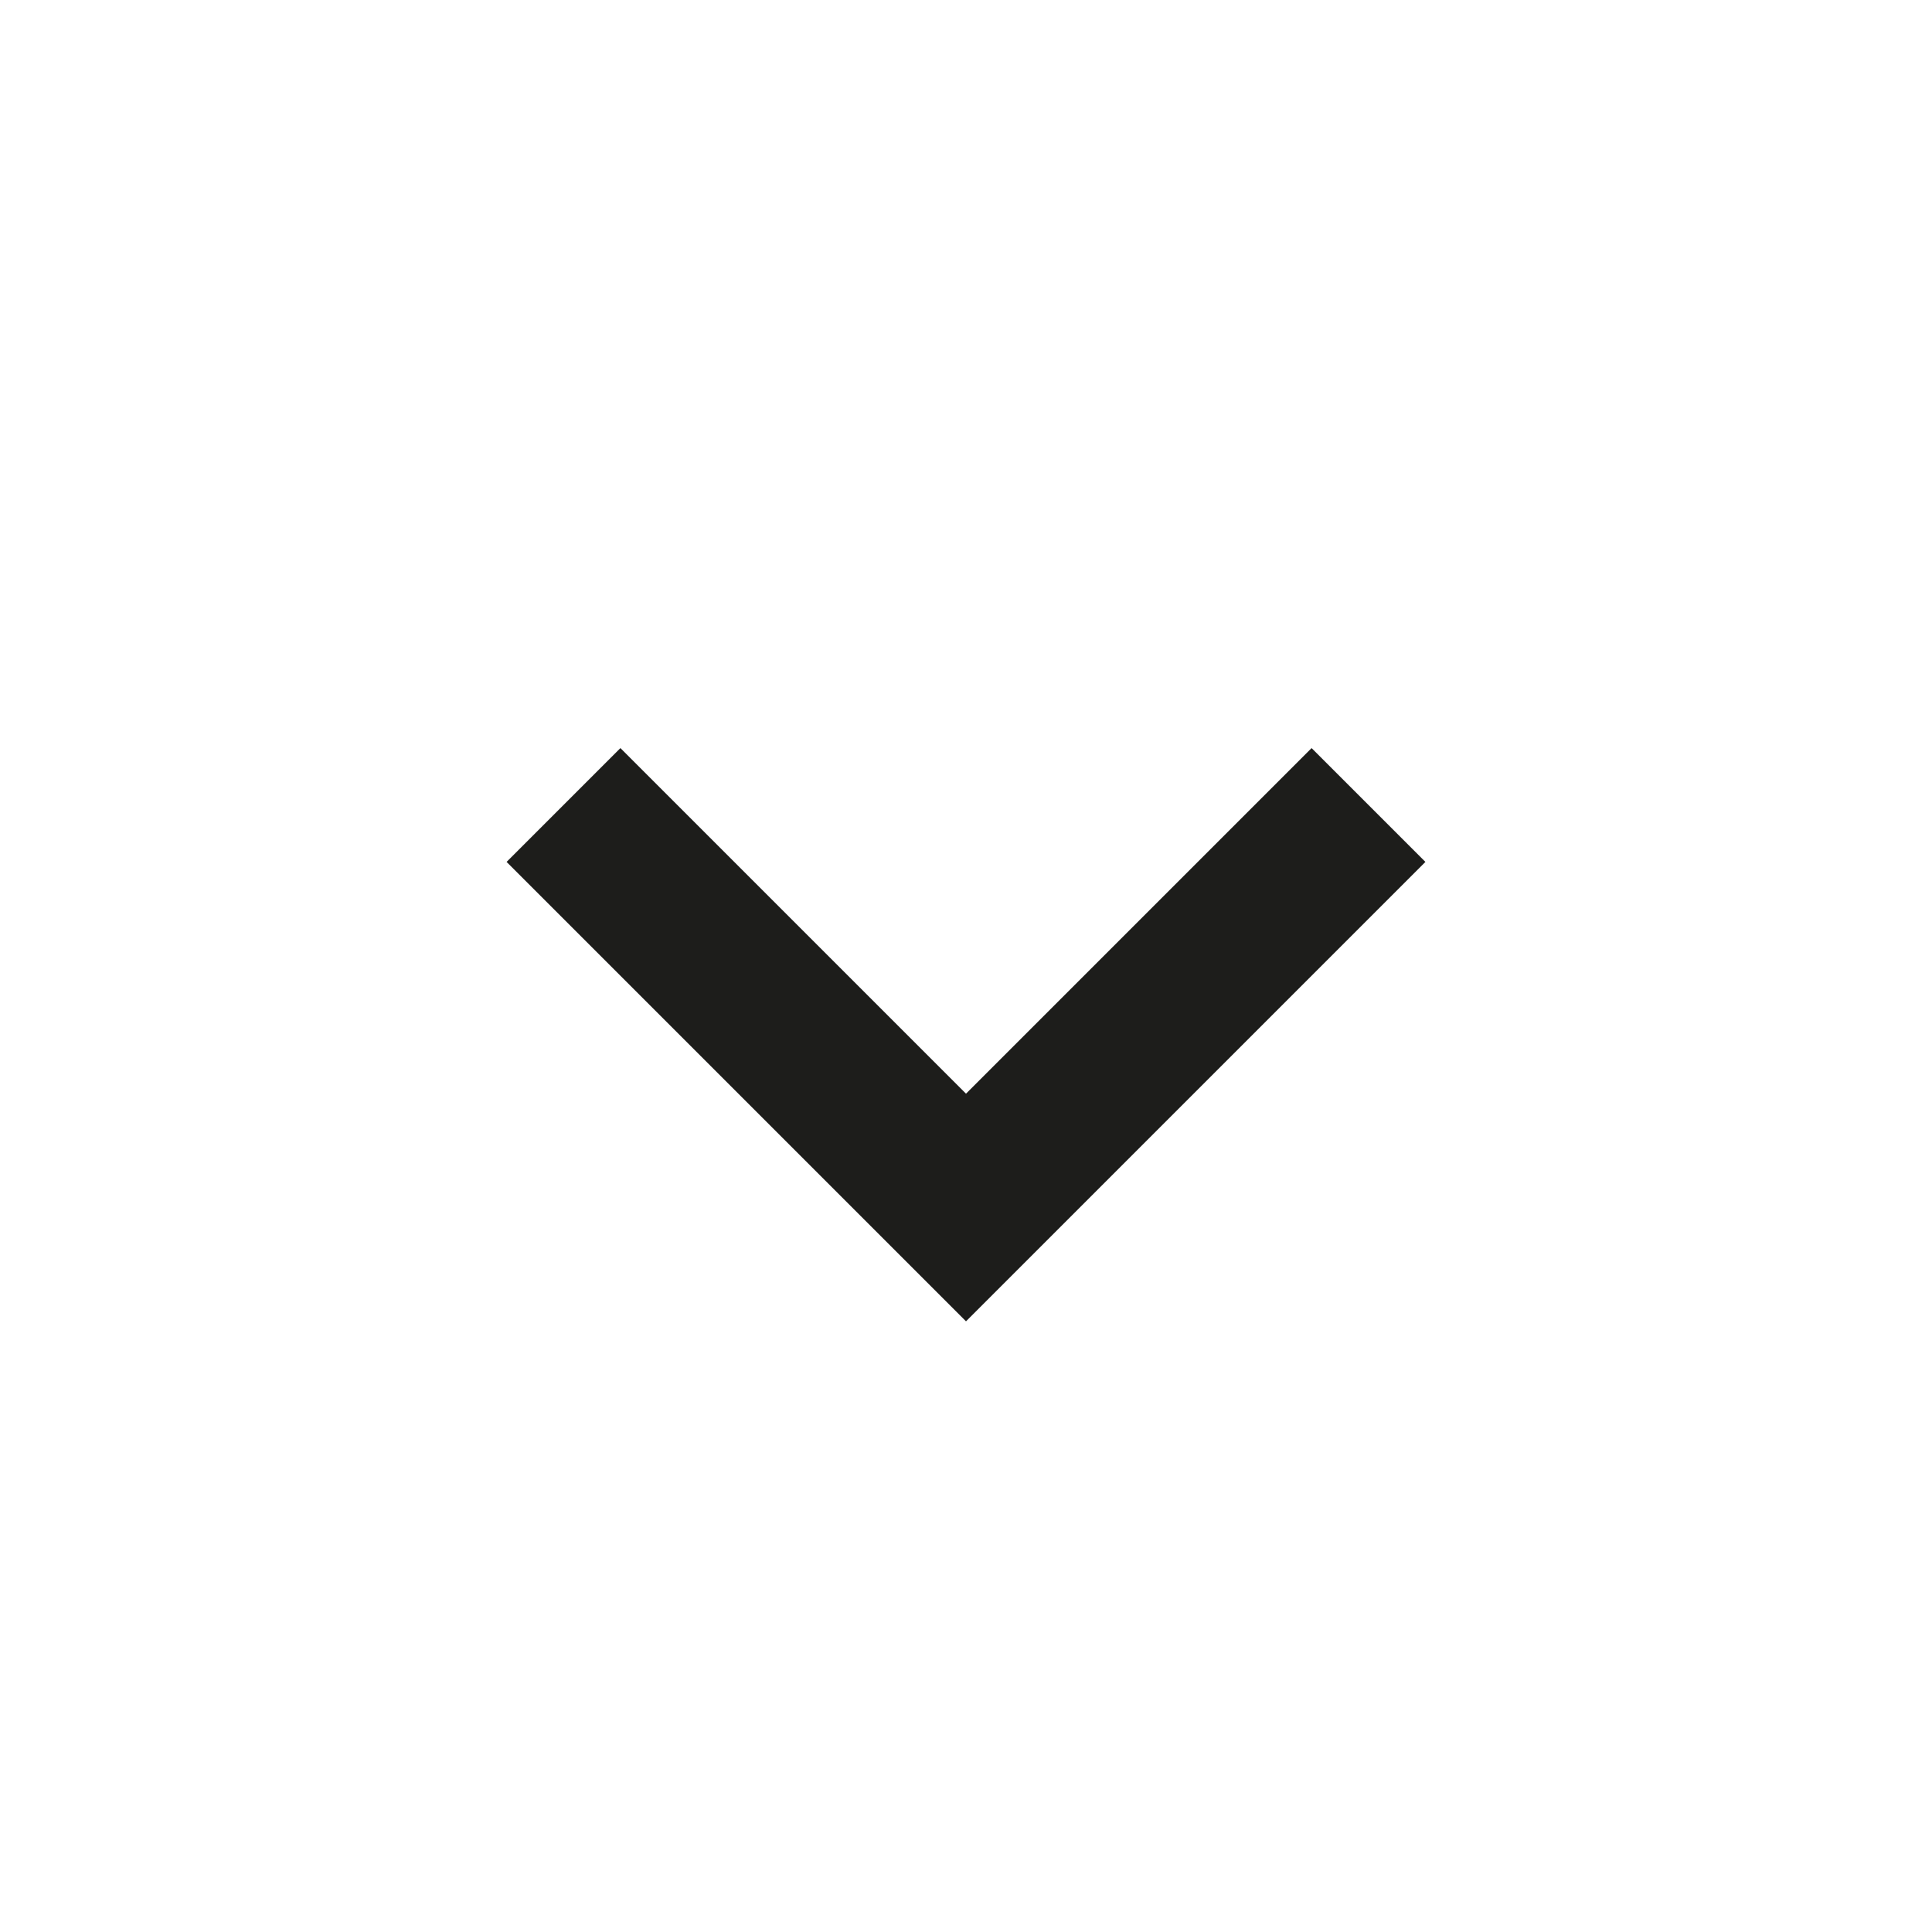
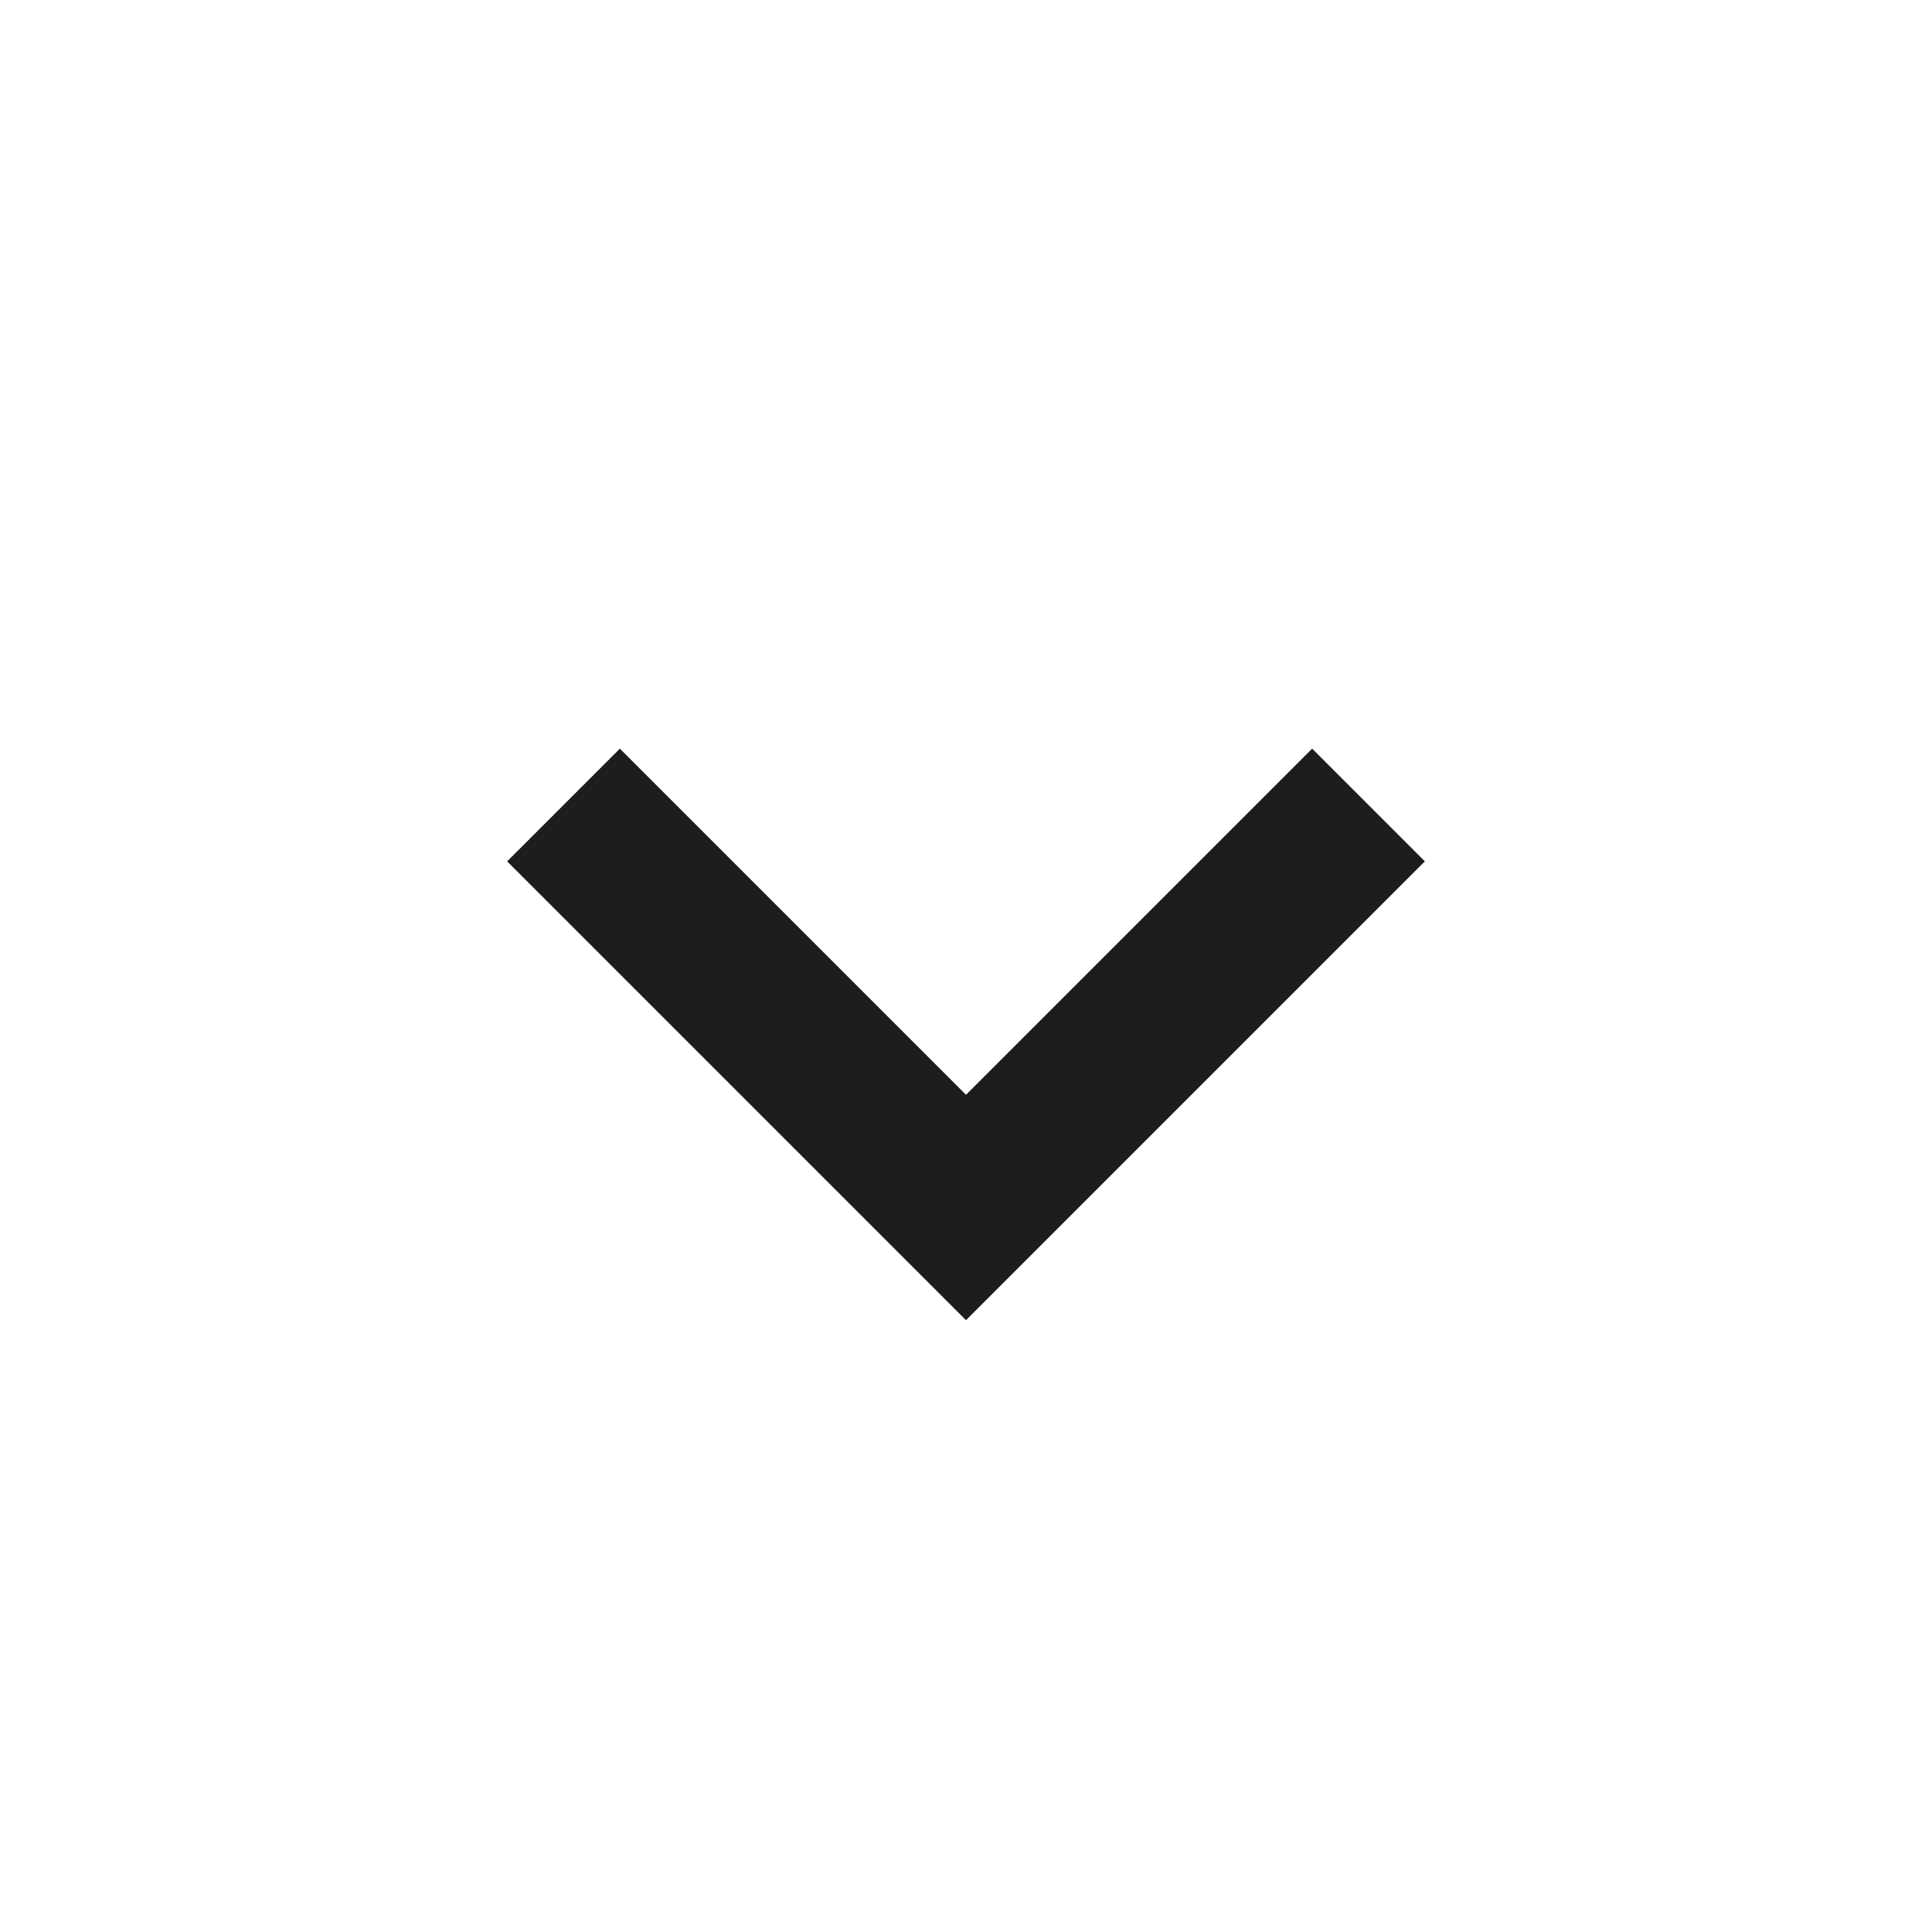
<svg xmlns="http://www.w3.org/2000/svg" version="1.1" id="Layer_1" x="0px" y="0px" width="24px" height="24px" viewBox="0 0 24 24" enable-background="new 0 0 24 24" xml:space="preserve">
  <g>
-     <polygon fill="#1D1D1B" points="12,16.414 6.293,10.707 7.707,9.293 12,13.586 16.293,9.293 17.707,10.707  " />
+     <polygon fill="#1D1D1B" points="12,16.4 6.3,10.7 7.7,9.3 12,13.6 16.3,9.3 17.7,10.7  " />
  </g>
</svg>
